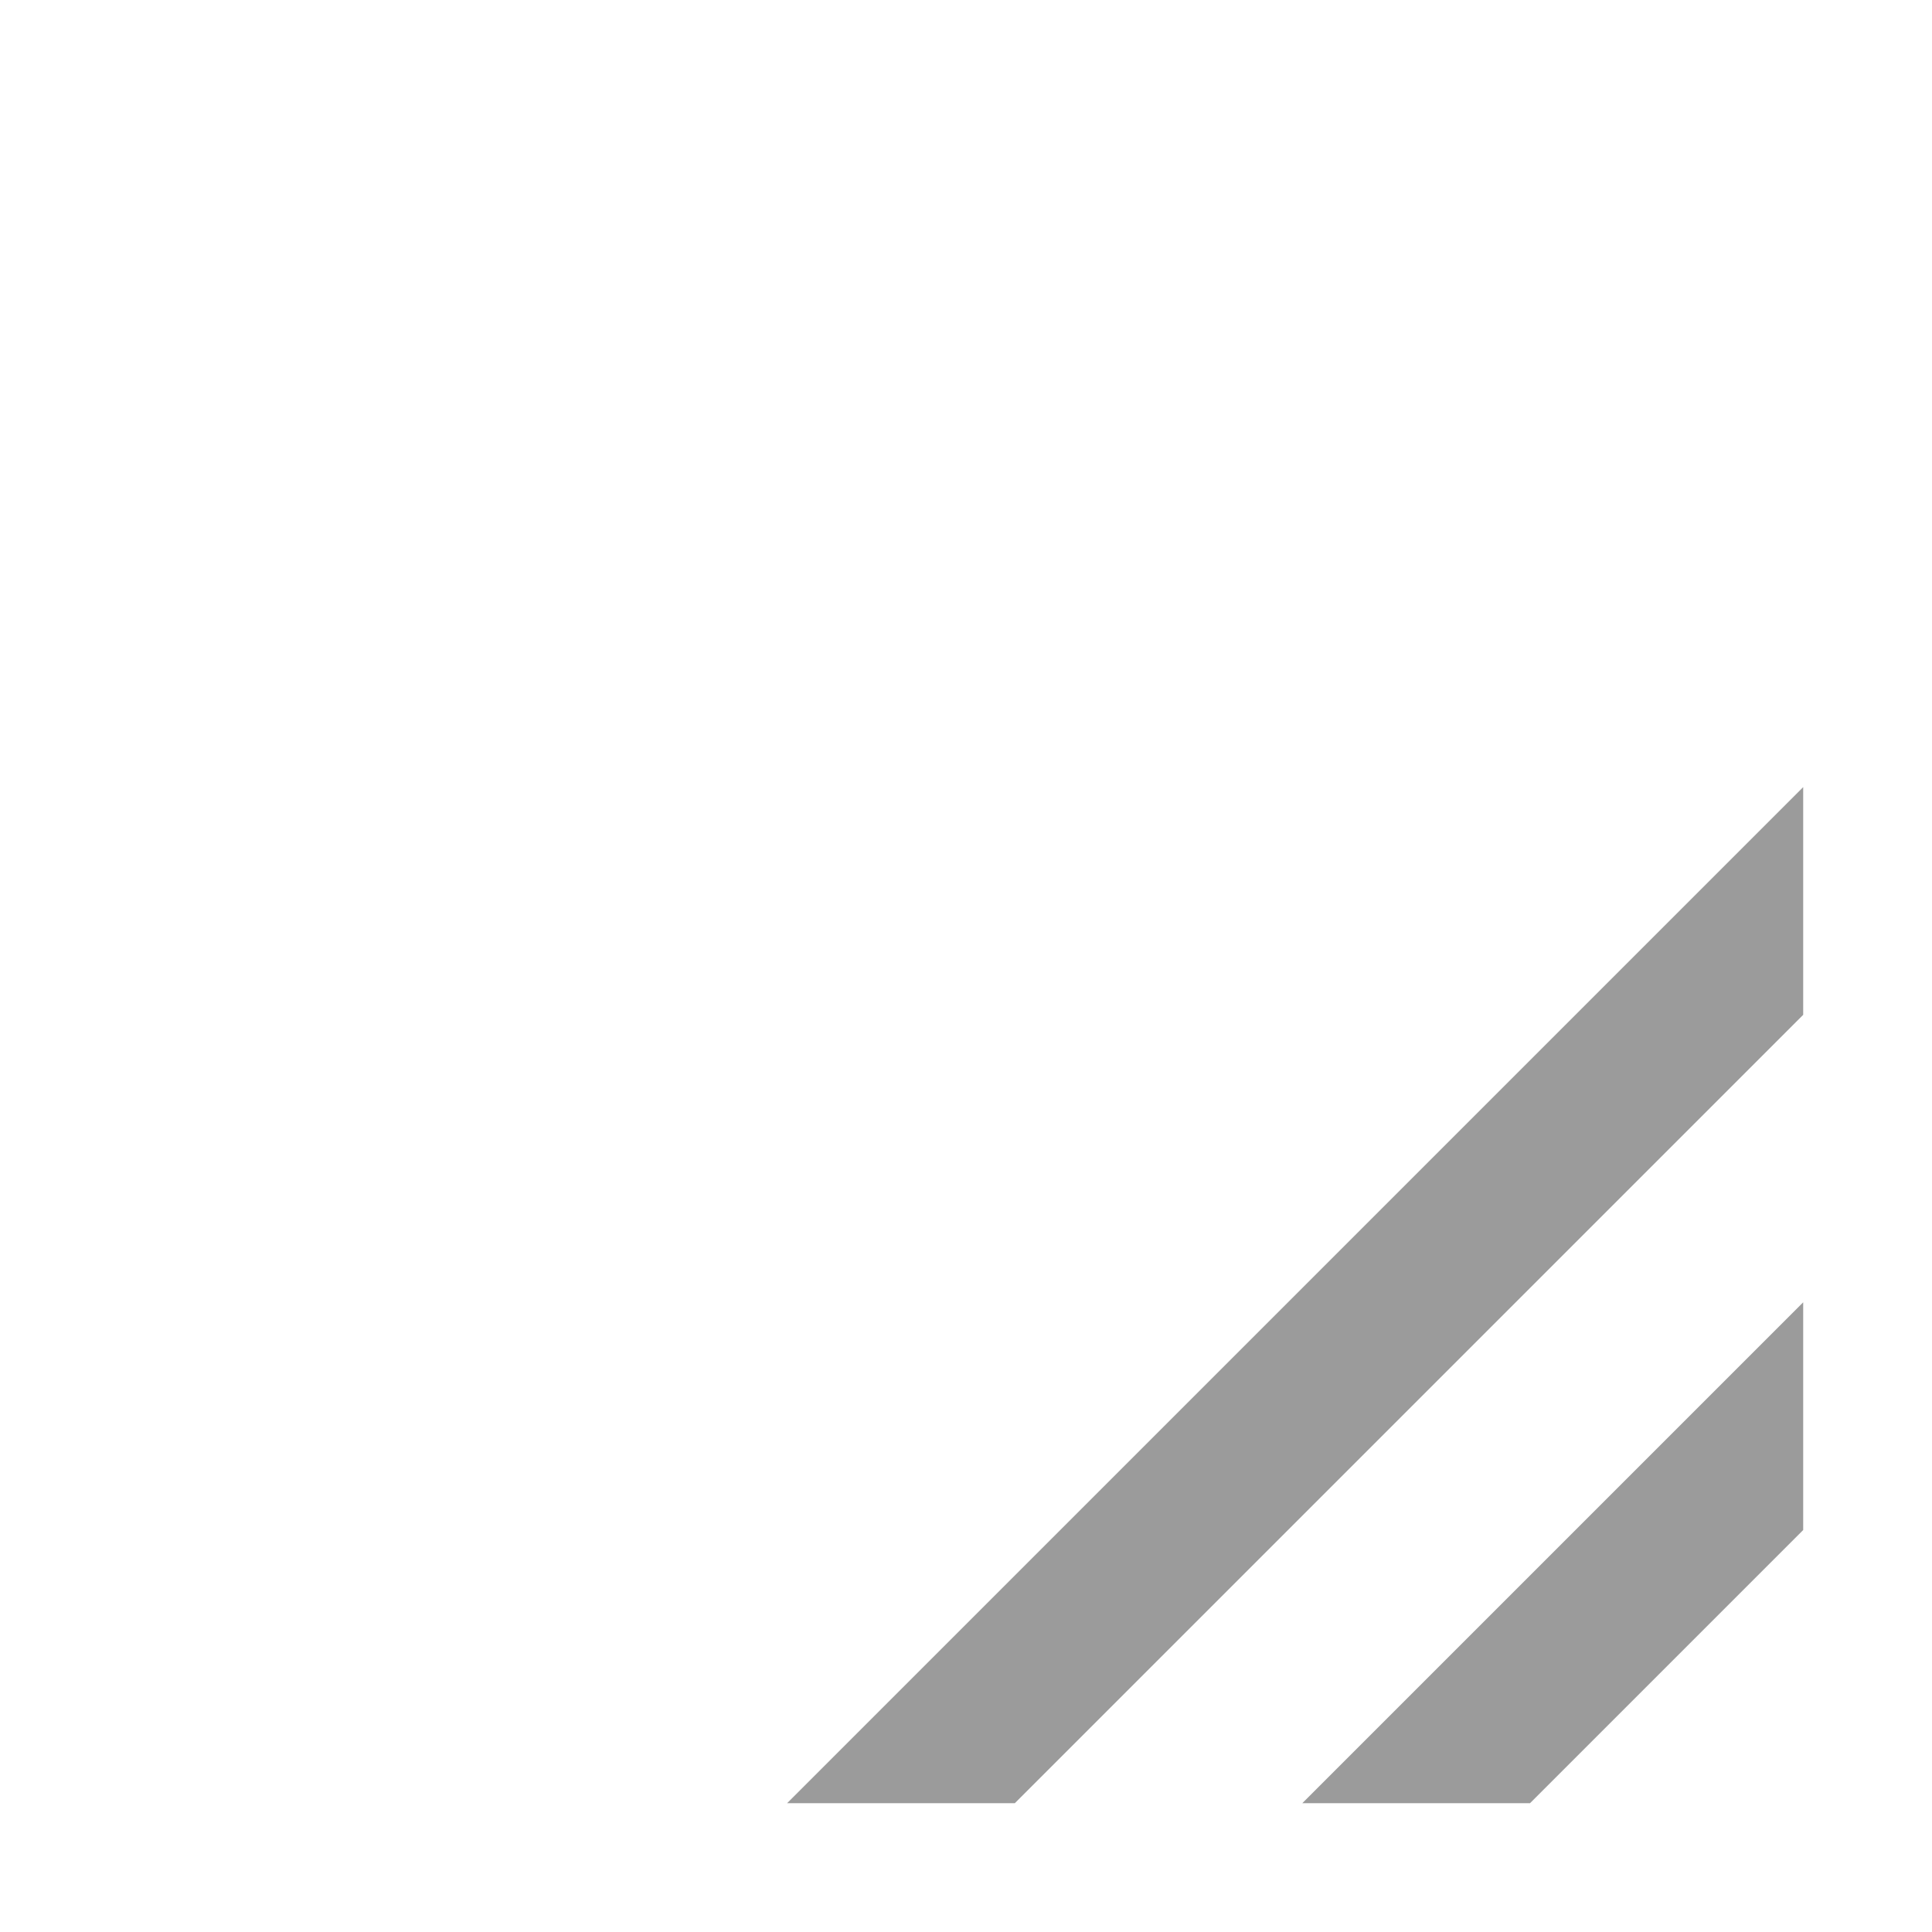
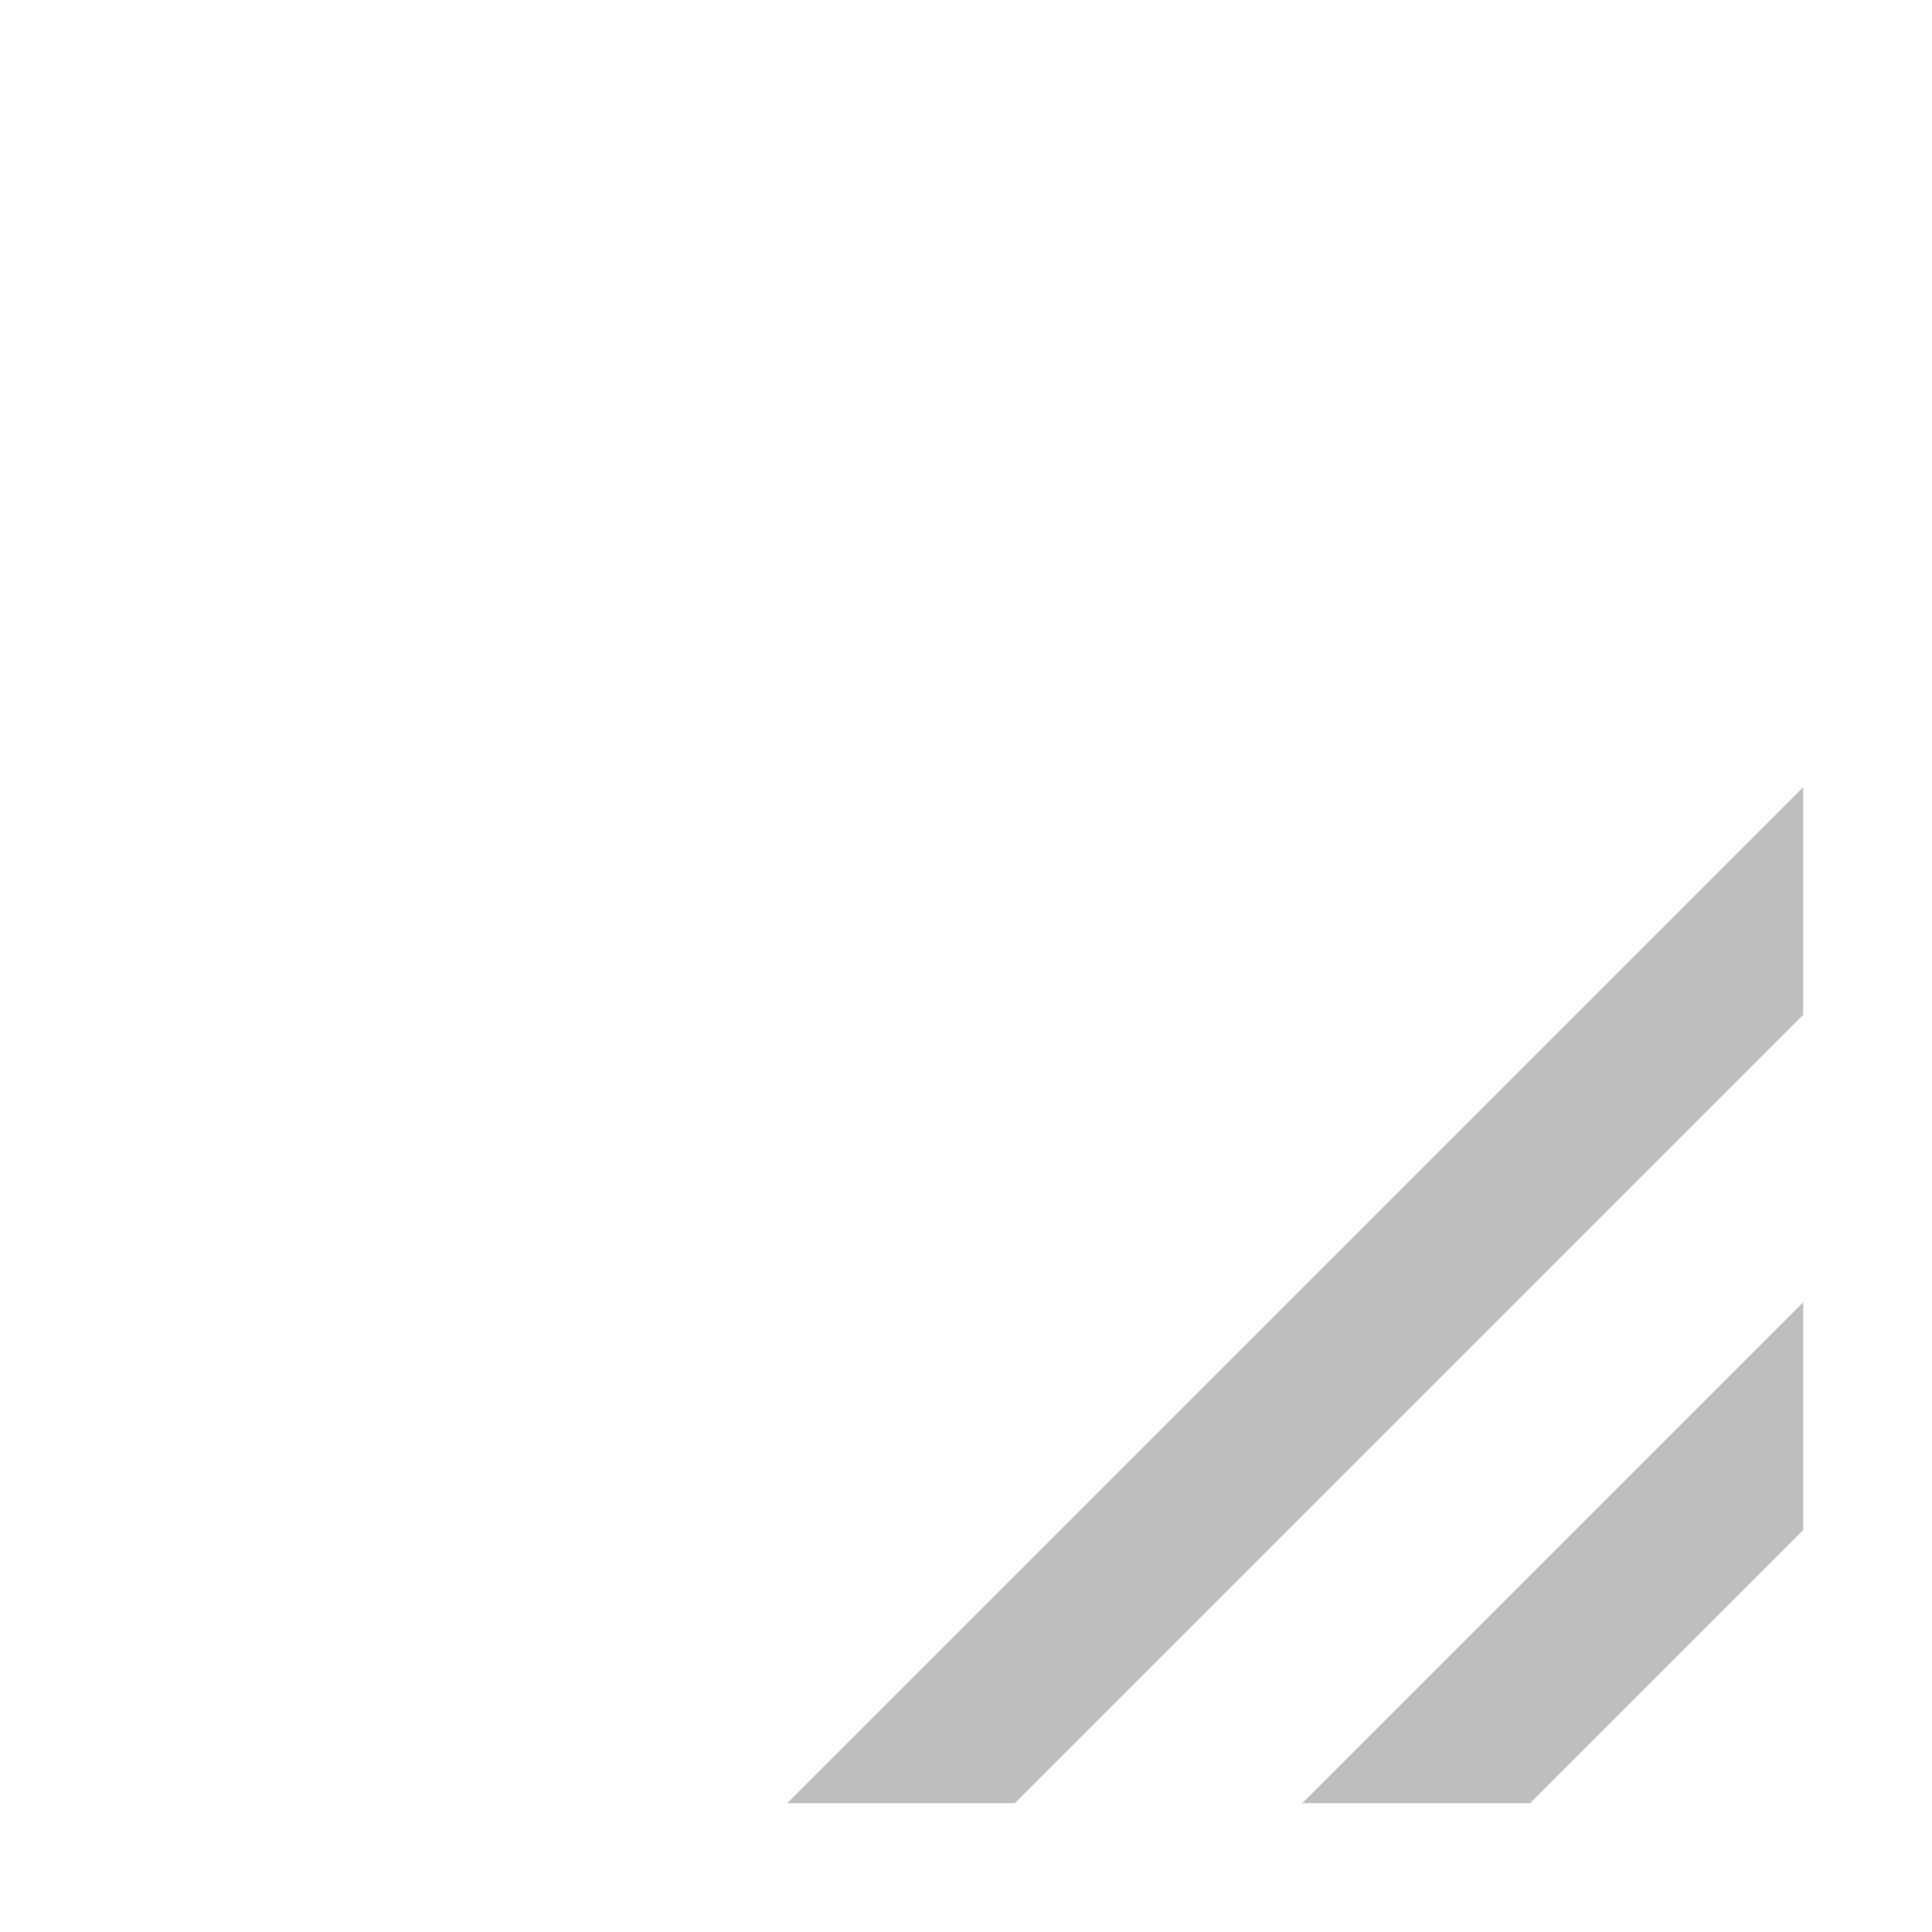
<svg xmlns="http://www.w3.org/2000/svg" viewBox="0 0 15 15">
  <rect width="15" height="15" fill="none" />
-   <polygon points="10.111 14 11.879 14 14 11.879 14 10.111 10.111 14" fill="#9b9b9b" />
-   <polygon points="6.111 14 7.879 14 14 7.879 14 6.111 6.111 14" fill="#9b9b9b" />
+   <polygon points="10.111 14 11.879 14 14 11.879 14 10.111 10.111 14" fill="#bebebe" />
+   <polygon points="6.111 14 7.879 14 14 7.879 14 6.111 6.111 14" fill="#bebebe" />
</svg>
